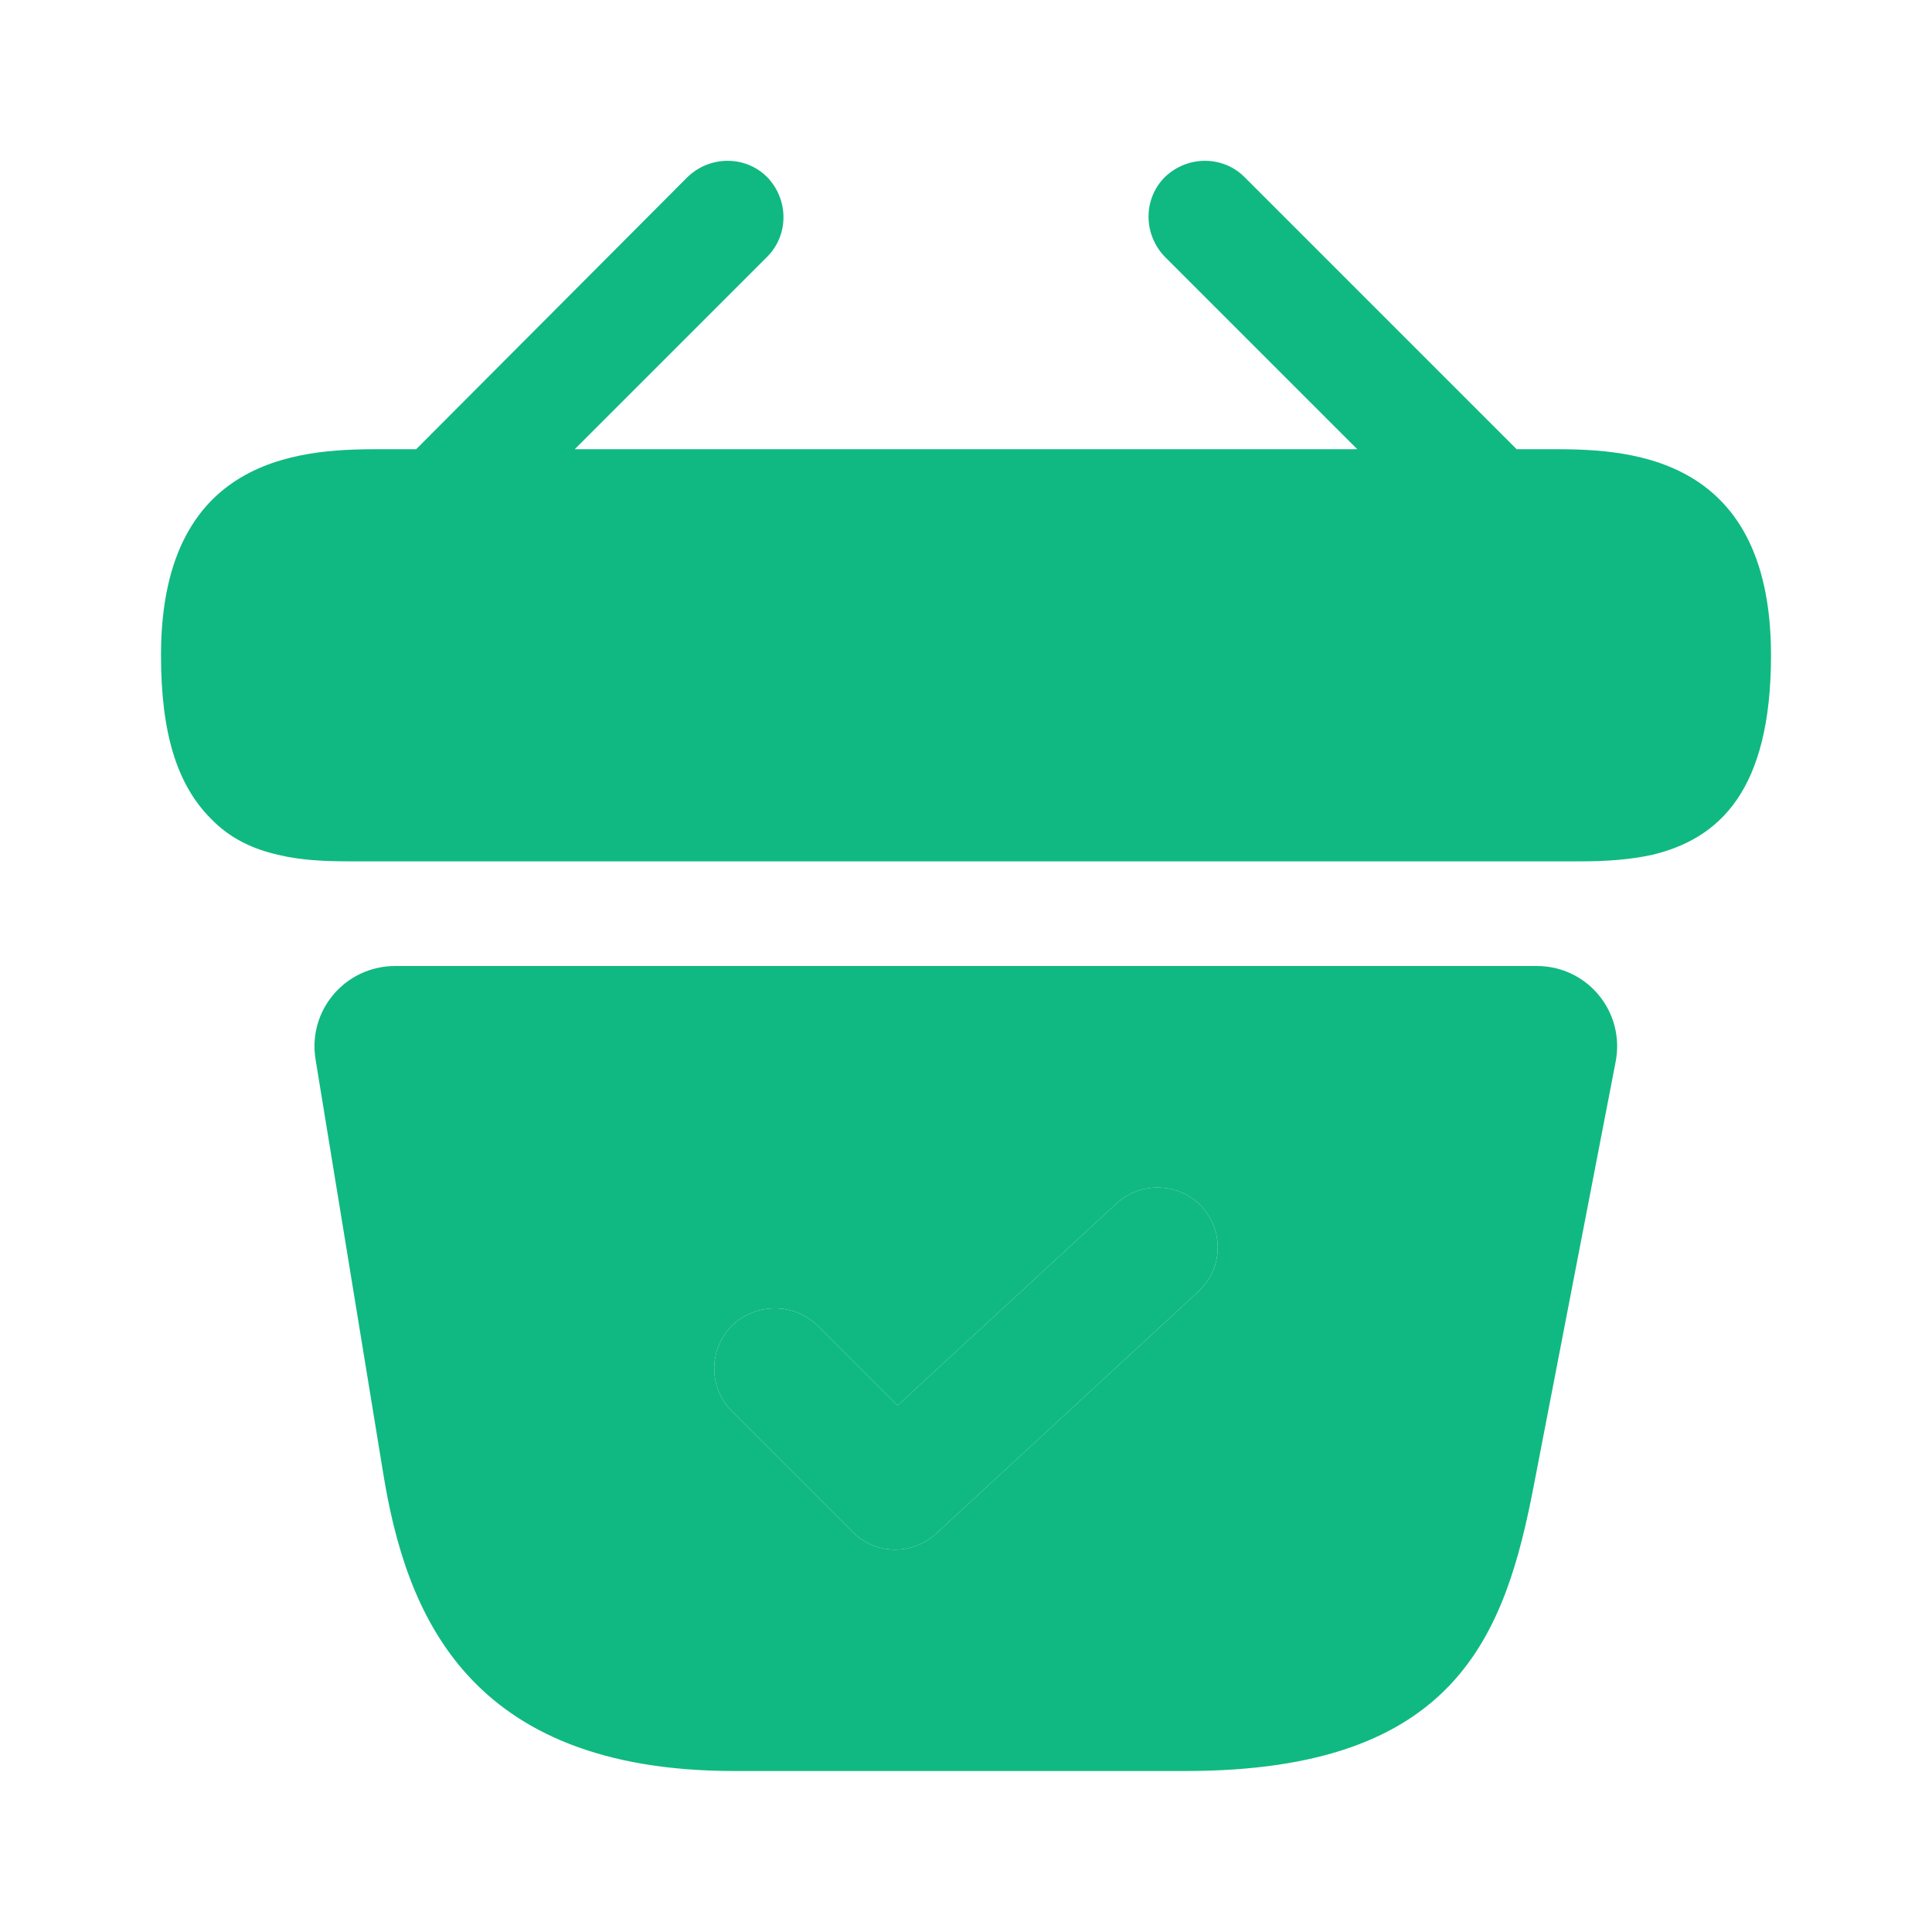
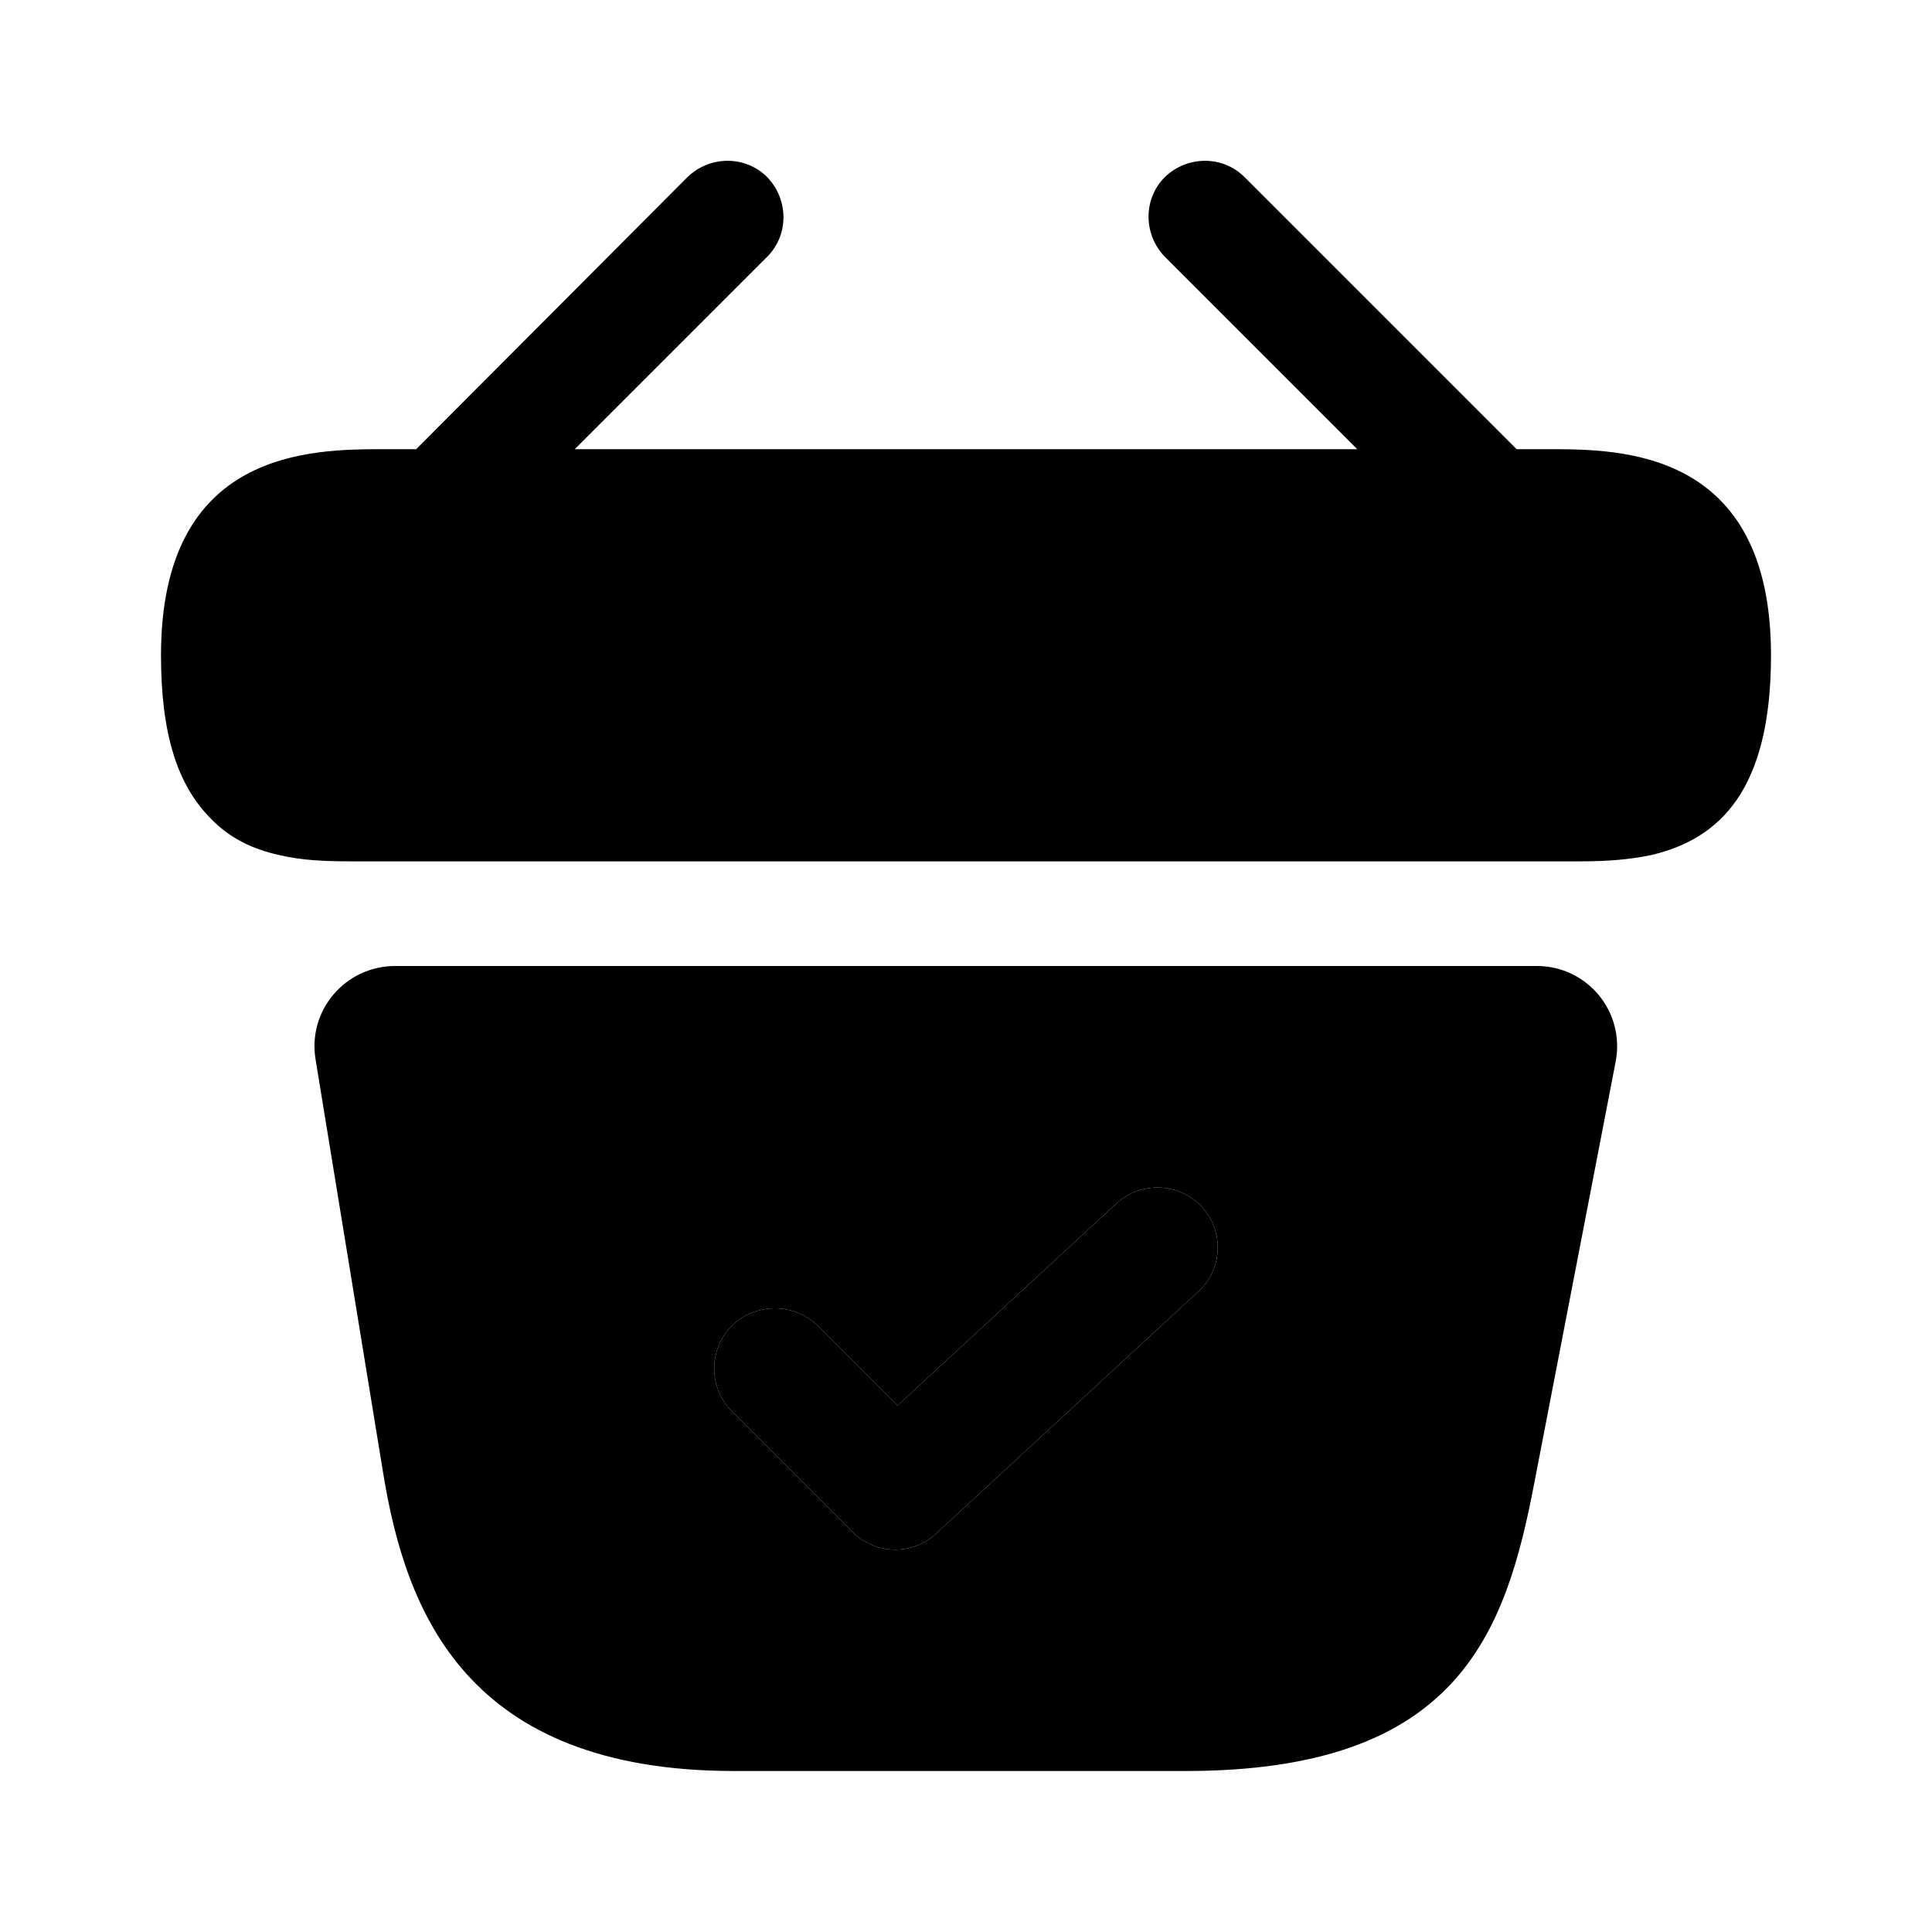
- <svg xmlns="http://www.w3.org/2000/svg" width="24" height="24" viewBox="0 0 24 24" fill="none">
+ <svg xmlns="http://www.w3.org/2000/svg" width="24" height="24" viewBox="0 0 24 24">
  <g id="vuesax/bold/bag-tick">
    <g id="vuesax/bold/bag-tick_2">
      <g id="bag-tick">
-         <path id="Vector" d="M19.24 5.58H18.84L15.46 2.2C15.19 1.93 14.75 1.93 14.47 2.2C14.2 2.47 14.2 2.91 14.47 3.19L16.86 5.58H7.14L9.53 3.19C9.8 2.92 9.8 2.48 9.53 2.2C9.26 1.93 8.82 1.93 8.54 2.2L5.17 5.58H4.77C3.87 5.58 2 5.58 2 8.14C2 9.11 2.2 9.75 2.62 10.17C2.86 10.42 3.15 10.55 3.46 10.62C3.75 10.69 4.06 10.7 4.36 10.7H19.64C19.95 10.7 20.24 10.68 20.52 10.62C21.36 10.42 22 9.82 22 8.14C22 5.58 20.13 5.58 19.24 5.58Z" fill="#10B981" />
+         <path id="Vector" d="M19.24 5.58H18.84L15.46 2.2C15.19 1.93 14.75 1.93 14.47 2.2C14.2 2.47 14.2 2.91 14.47 3.19L16.86 5.58H7.14L9.53 3.19C9.8 2.92 9.8 2.48 9.53 2.2C9.26 1.93 8.82 1.93 8.54 2.2L5.17 5.58H4.77C3.87 5.58 2 5.58 2 8.14C2 9.11 2.2 9.75 2.62 10.17C2.86 10.42 3.15 10.55 3.46 10.62C3.75 10.69 4.06 10.7 4.36 10.7H19.64C19.95 10.7 20.24 10.68 20.52 10.62C21.36 10.42 22 9.82 22 8.14C22 5.58 20.13 5.58 19.24 5.58Z" />
        <g id="Vector_2">
-           <path d="M19.09 12H4.91C4.29 12 3.82 12.55 3.92 13.16L4.76 18.3C5.04 20.02 5.79 22 9.12 22H14.73C18.1 22 18.7 20.31 19.06 18.42L20.07 13.19C20.19 12.57 19.72 12 19.09 12ZM14.88 16.05L11.63 19.05C11.49 19.18 11.31 19.25 11.12 19.25C10.93 19.25 10.74 19.18 10.59 19.03L9.09 17.53C8.8 17.24 8.8 16.76 9.09 16.47C9.39 16.18 9.86 16.18 10.16 16.47L11.15 17.46L13.87 14.95C14.17 14.67 14.65 14.69 14.93 14.99C15.21 15.3 15.19 15.77 14.88 16.05Z" fill="#10B981" />
-           <path d="M14.88 16.05L11.63 19.05C11.49 19.18 11.31 19.25 11.12 19.25C10.93 19.25 10.74 19.18 10.59 19.03L9.09 17.53C8.8 17.24 8.8 16.76 9.09 16.47C9.39 16.18 9.86 16.18 10.16 16.47L11.15 17.46L13.87 14.95C14.17 14.67 14.65 14.69 14.93 14.99C15.21 15.3 15.19 15.77 14.88 16.05Z" fill="#10B981" />
+           <path d="M19.09 12H4.91C4.29 12 3.82 12.55 3.92 13.16L4.76 18.3C5.04 20.02 5.79 22 9.12 22H14.73C18.1 22 18.7 20.31 19.06 18.42L20.07 13.19C20.19 12.57 19.72 12 19.09 12ZM14.88 16.05L11.63 19.05C11.49 19.18 11.31 19.25 11.12 19.25C10.93 19.25 10.74 19.18 10.59 19.03L9.09 17.53C8.8 17.24 8.8 16.76 9.09 16.47C9.39 16.18 9.86 16.18 10.16 16.47L11.15 17.46L13.87 14.95C14.17 14.67 14.65 14.69 14.93 14.99C15.21 15.3 15.19 15.77 14.88 16.05Z" />
+           <path d="M14.88 16.05L11.63 19.05C11.49 19.18 11.31 19.25 11.12 19.25C10.93 19.25 10.74 19.18 10.59 19.03L9.09 17.53C8.8 17.24 8.8 16.76 9.09 16.47C9.39 16.18 9.86 16.18 10.16 16.47L11.15 17.46L13.87 14.95C14.17 14.67 14.65 14.69 14.93 14.99C15.21 15.3 15.19 15.77 14.88 16.05Z" />
        </g>
      </g>
    </g>
  </g>
</svg>
